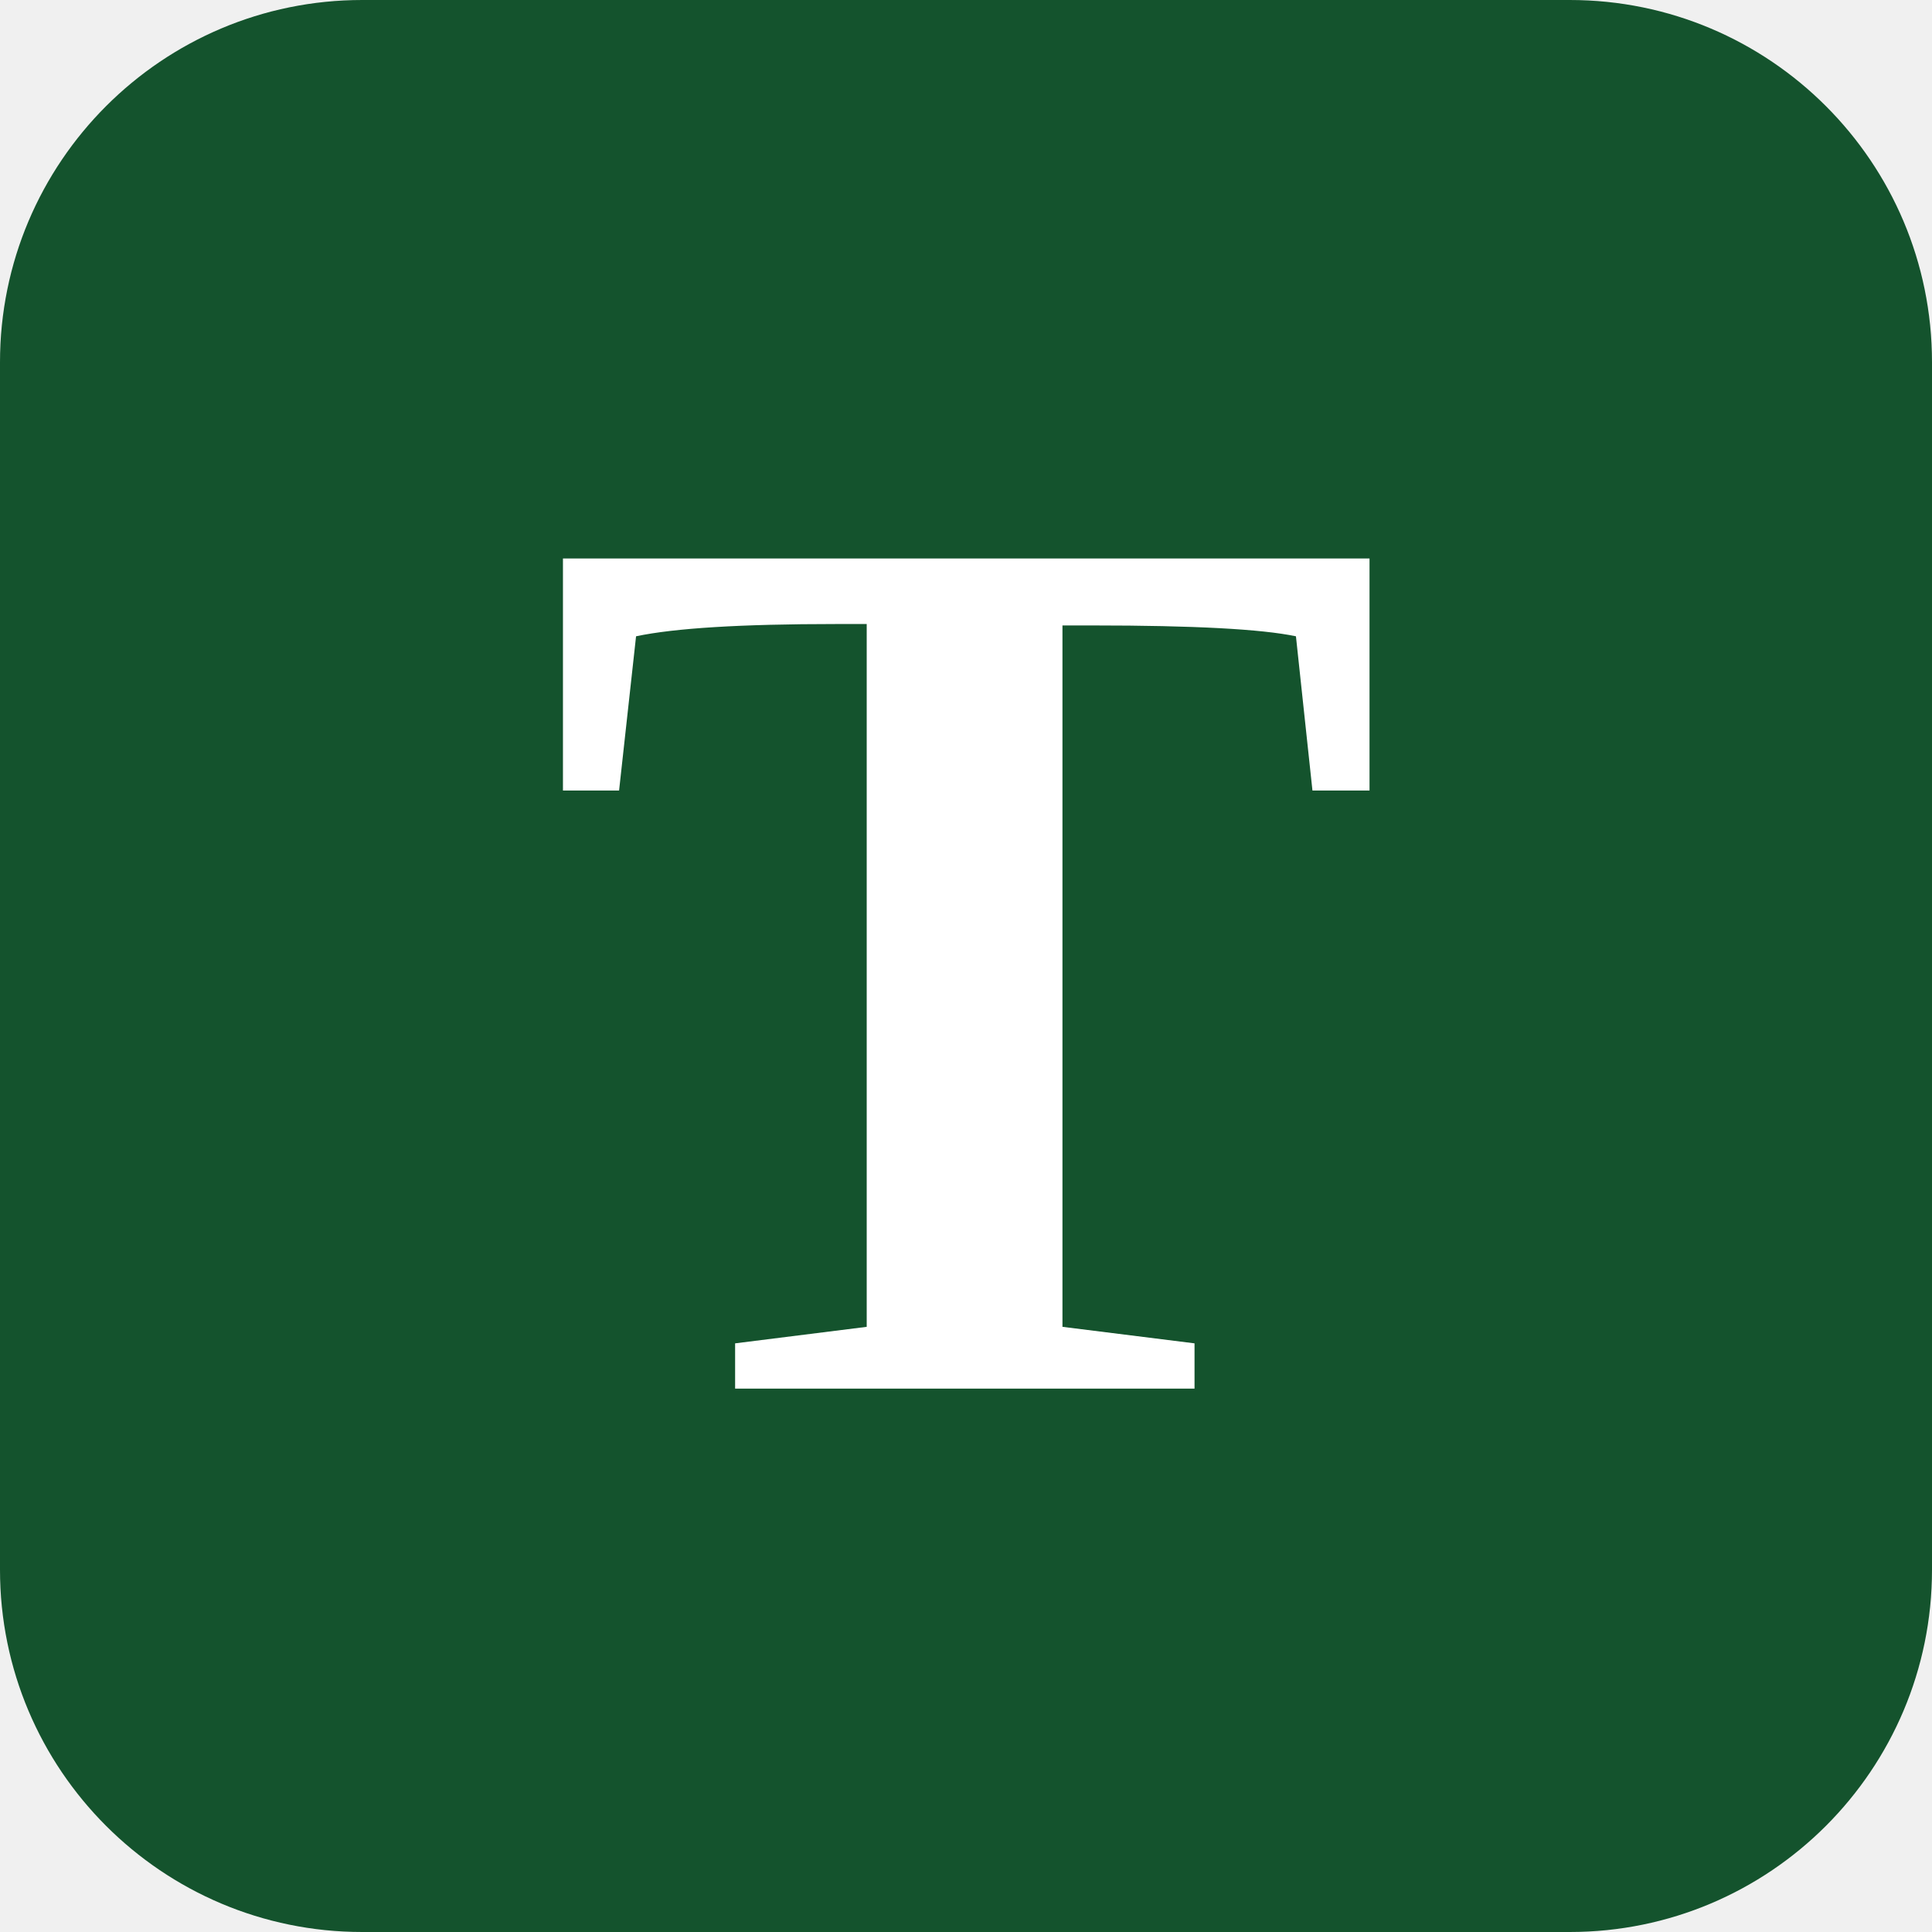
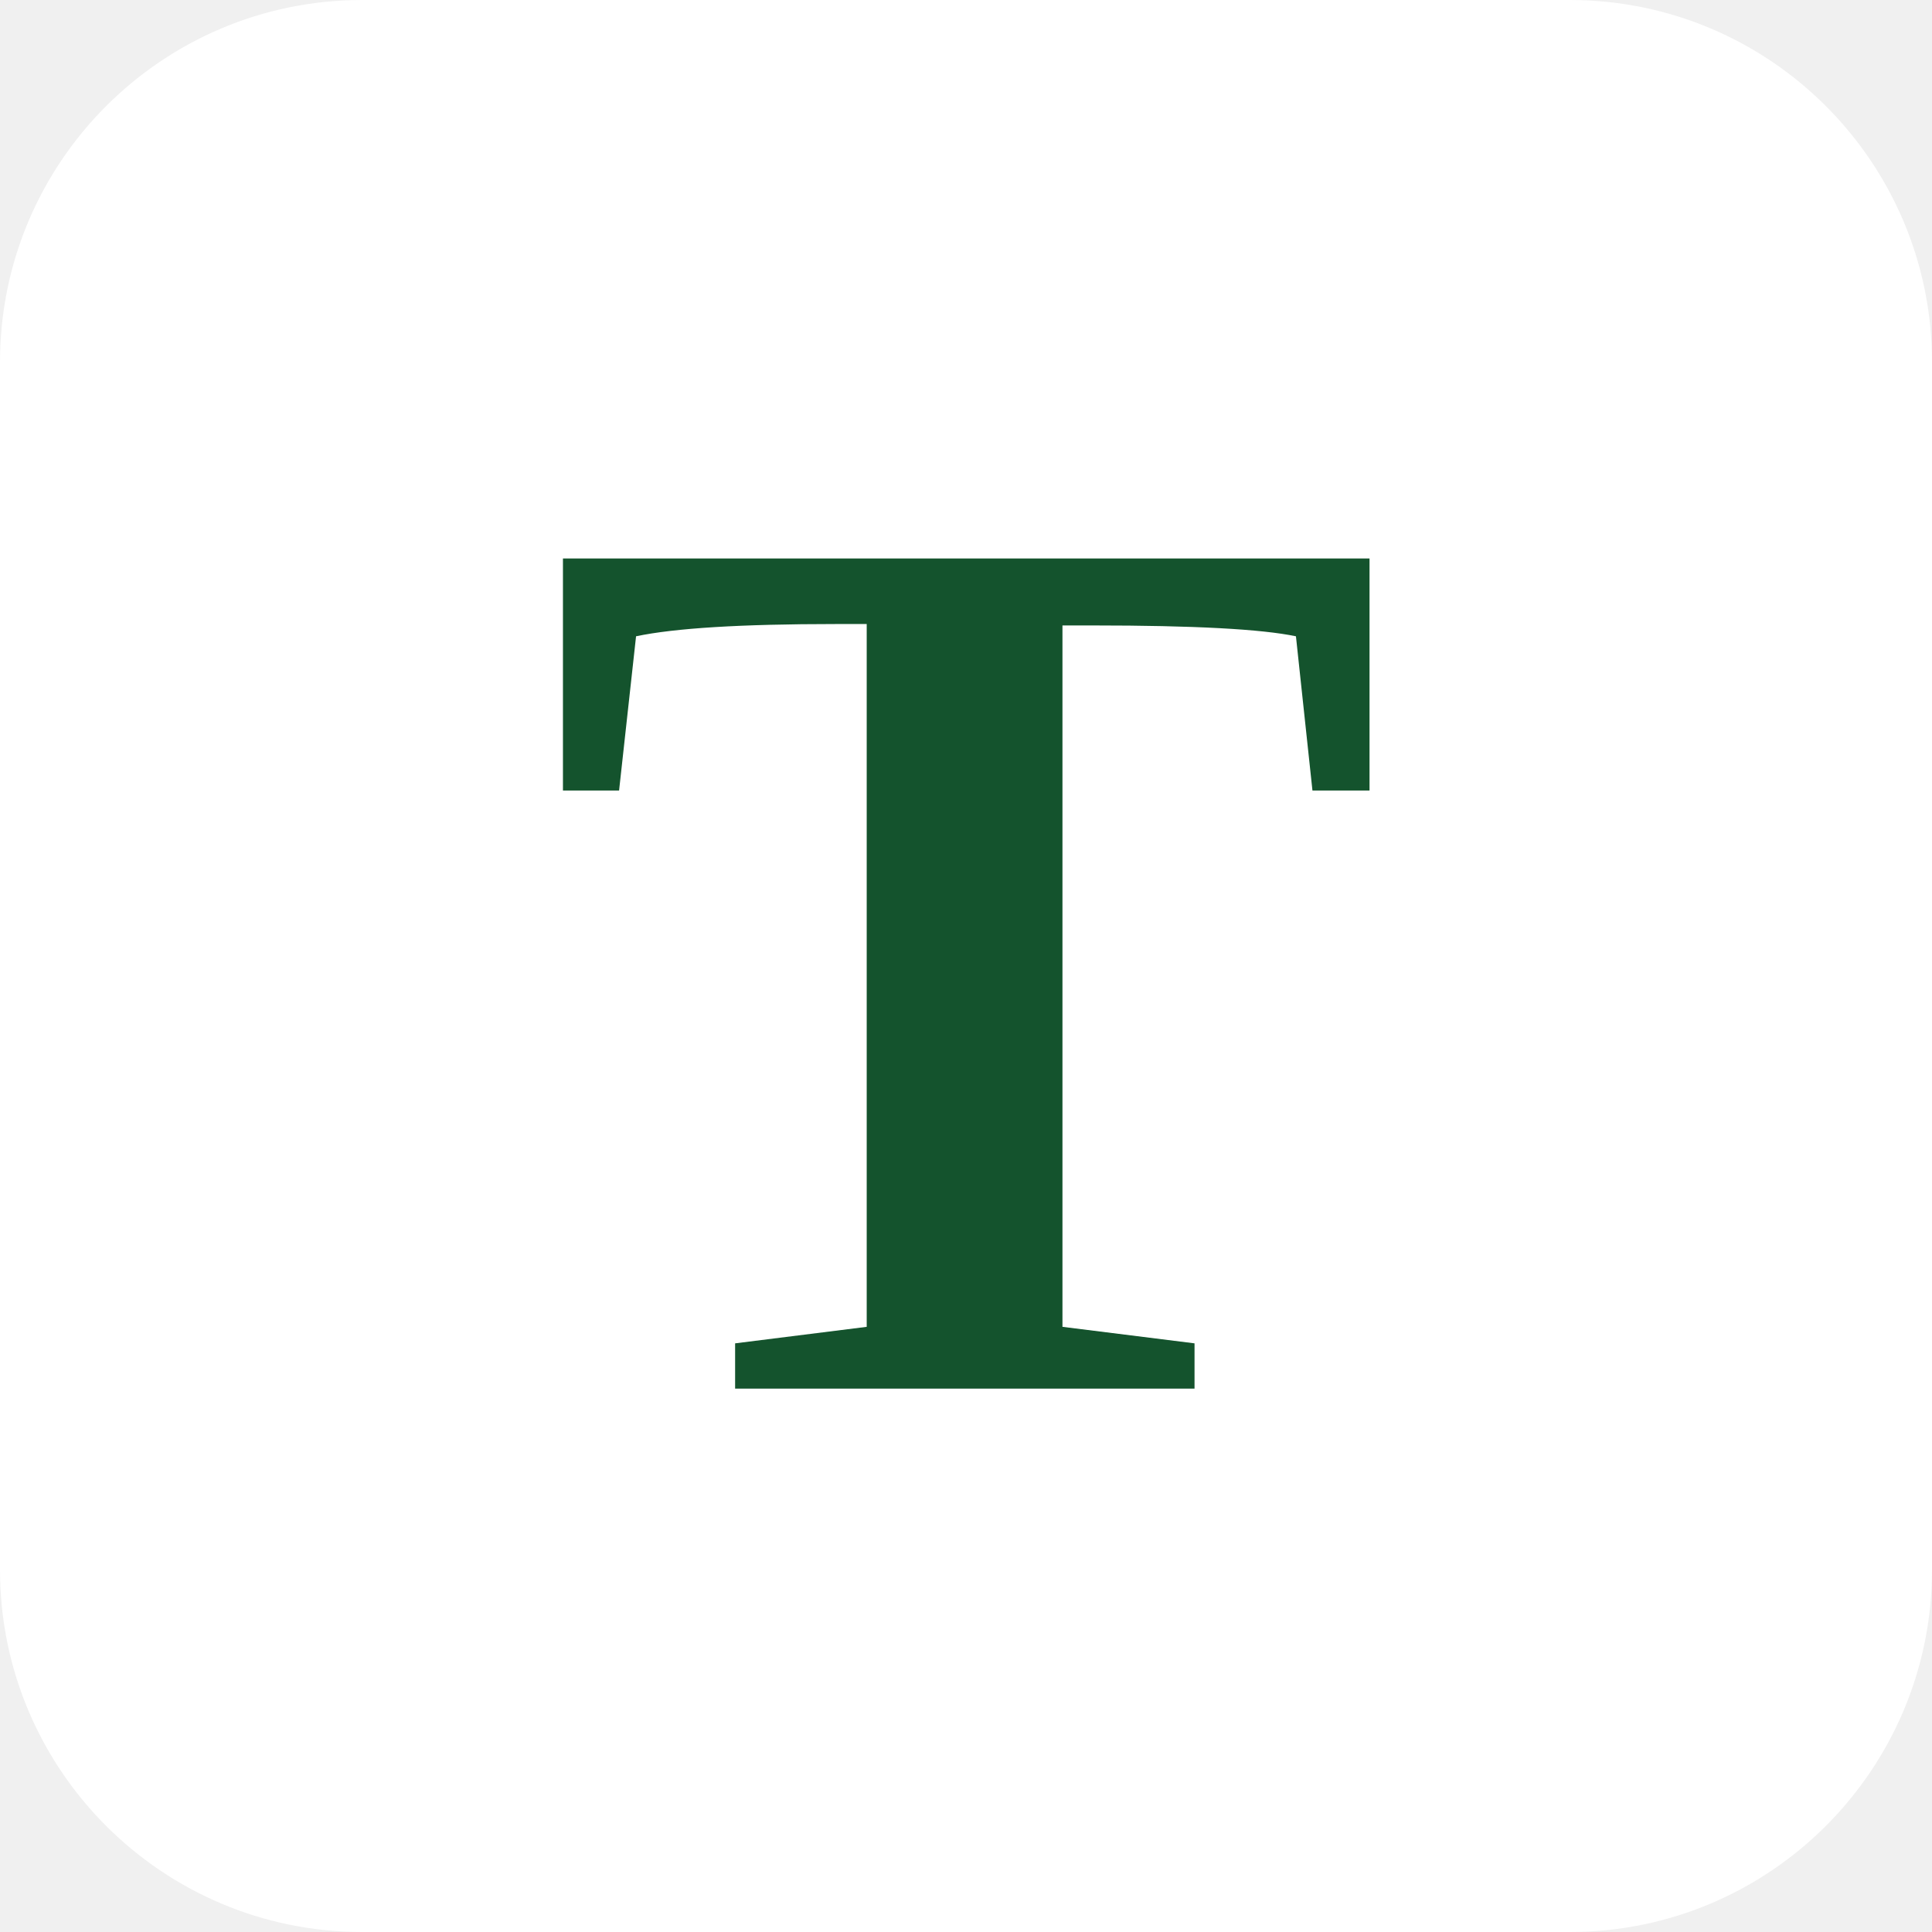
<svg xmlns="http://www.w3.org/2000/svg" viewBox="0 0 64 64">
-   <rect width="64" height="64" rx="12" fill="#14532d" />
-   <text x="32" y="46" font-size="42" font-weight="bold" font-family="'Times New Roman', Times, serif" fill="#fff" text-anchor="middle">T</text>
+   <rect width="64" height="64" rx="12" fill="#fff" />
+   <text x="32" y="46" font-size="42" font-weight="bold" font-family="'Times New Roman', Times, serif" fill="#14532d" text-anchor="middle">T</text>
</svg>
